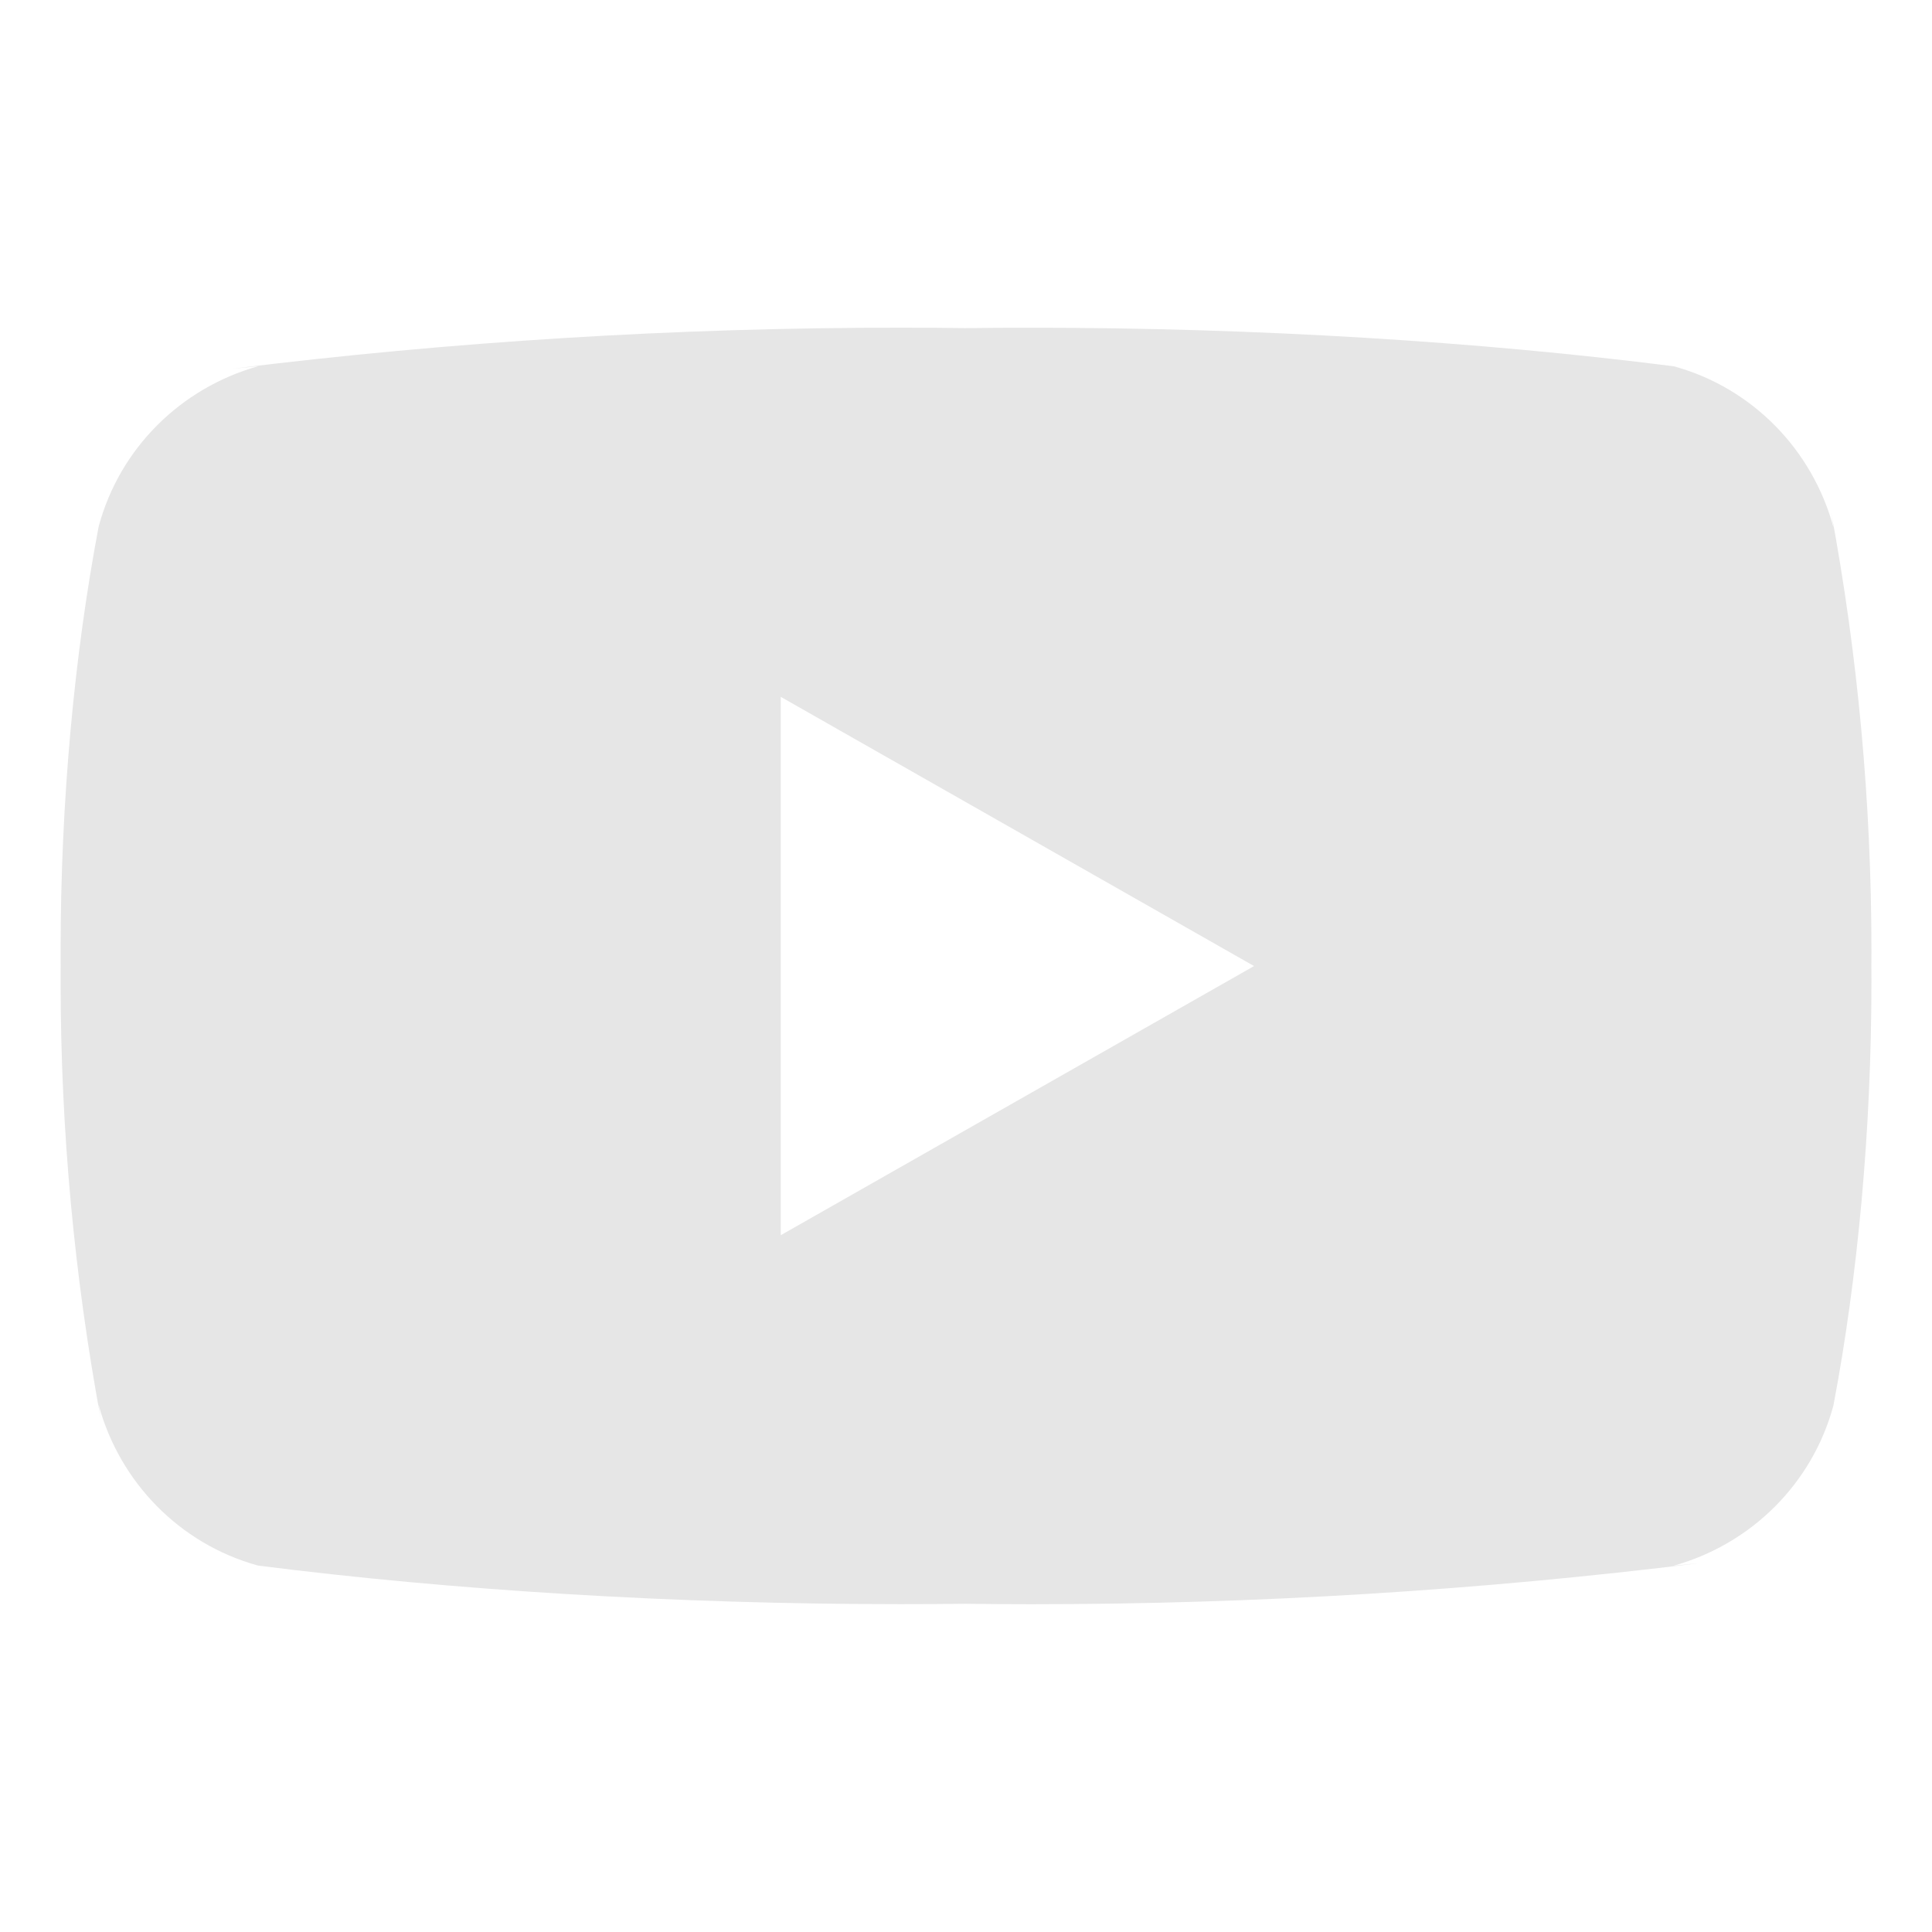
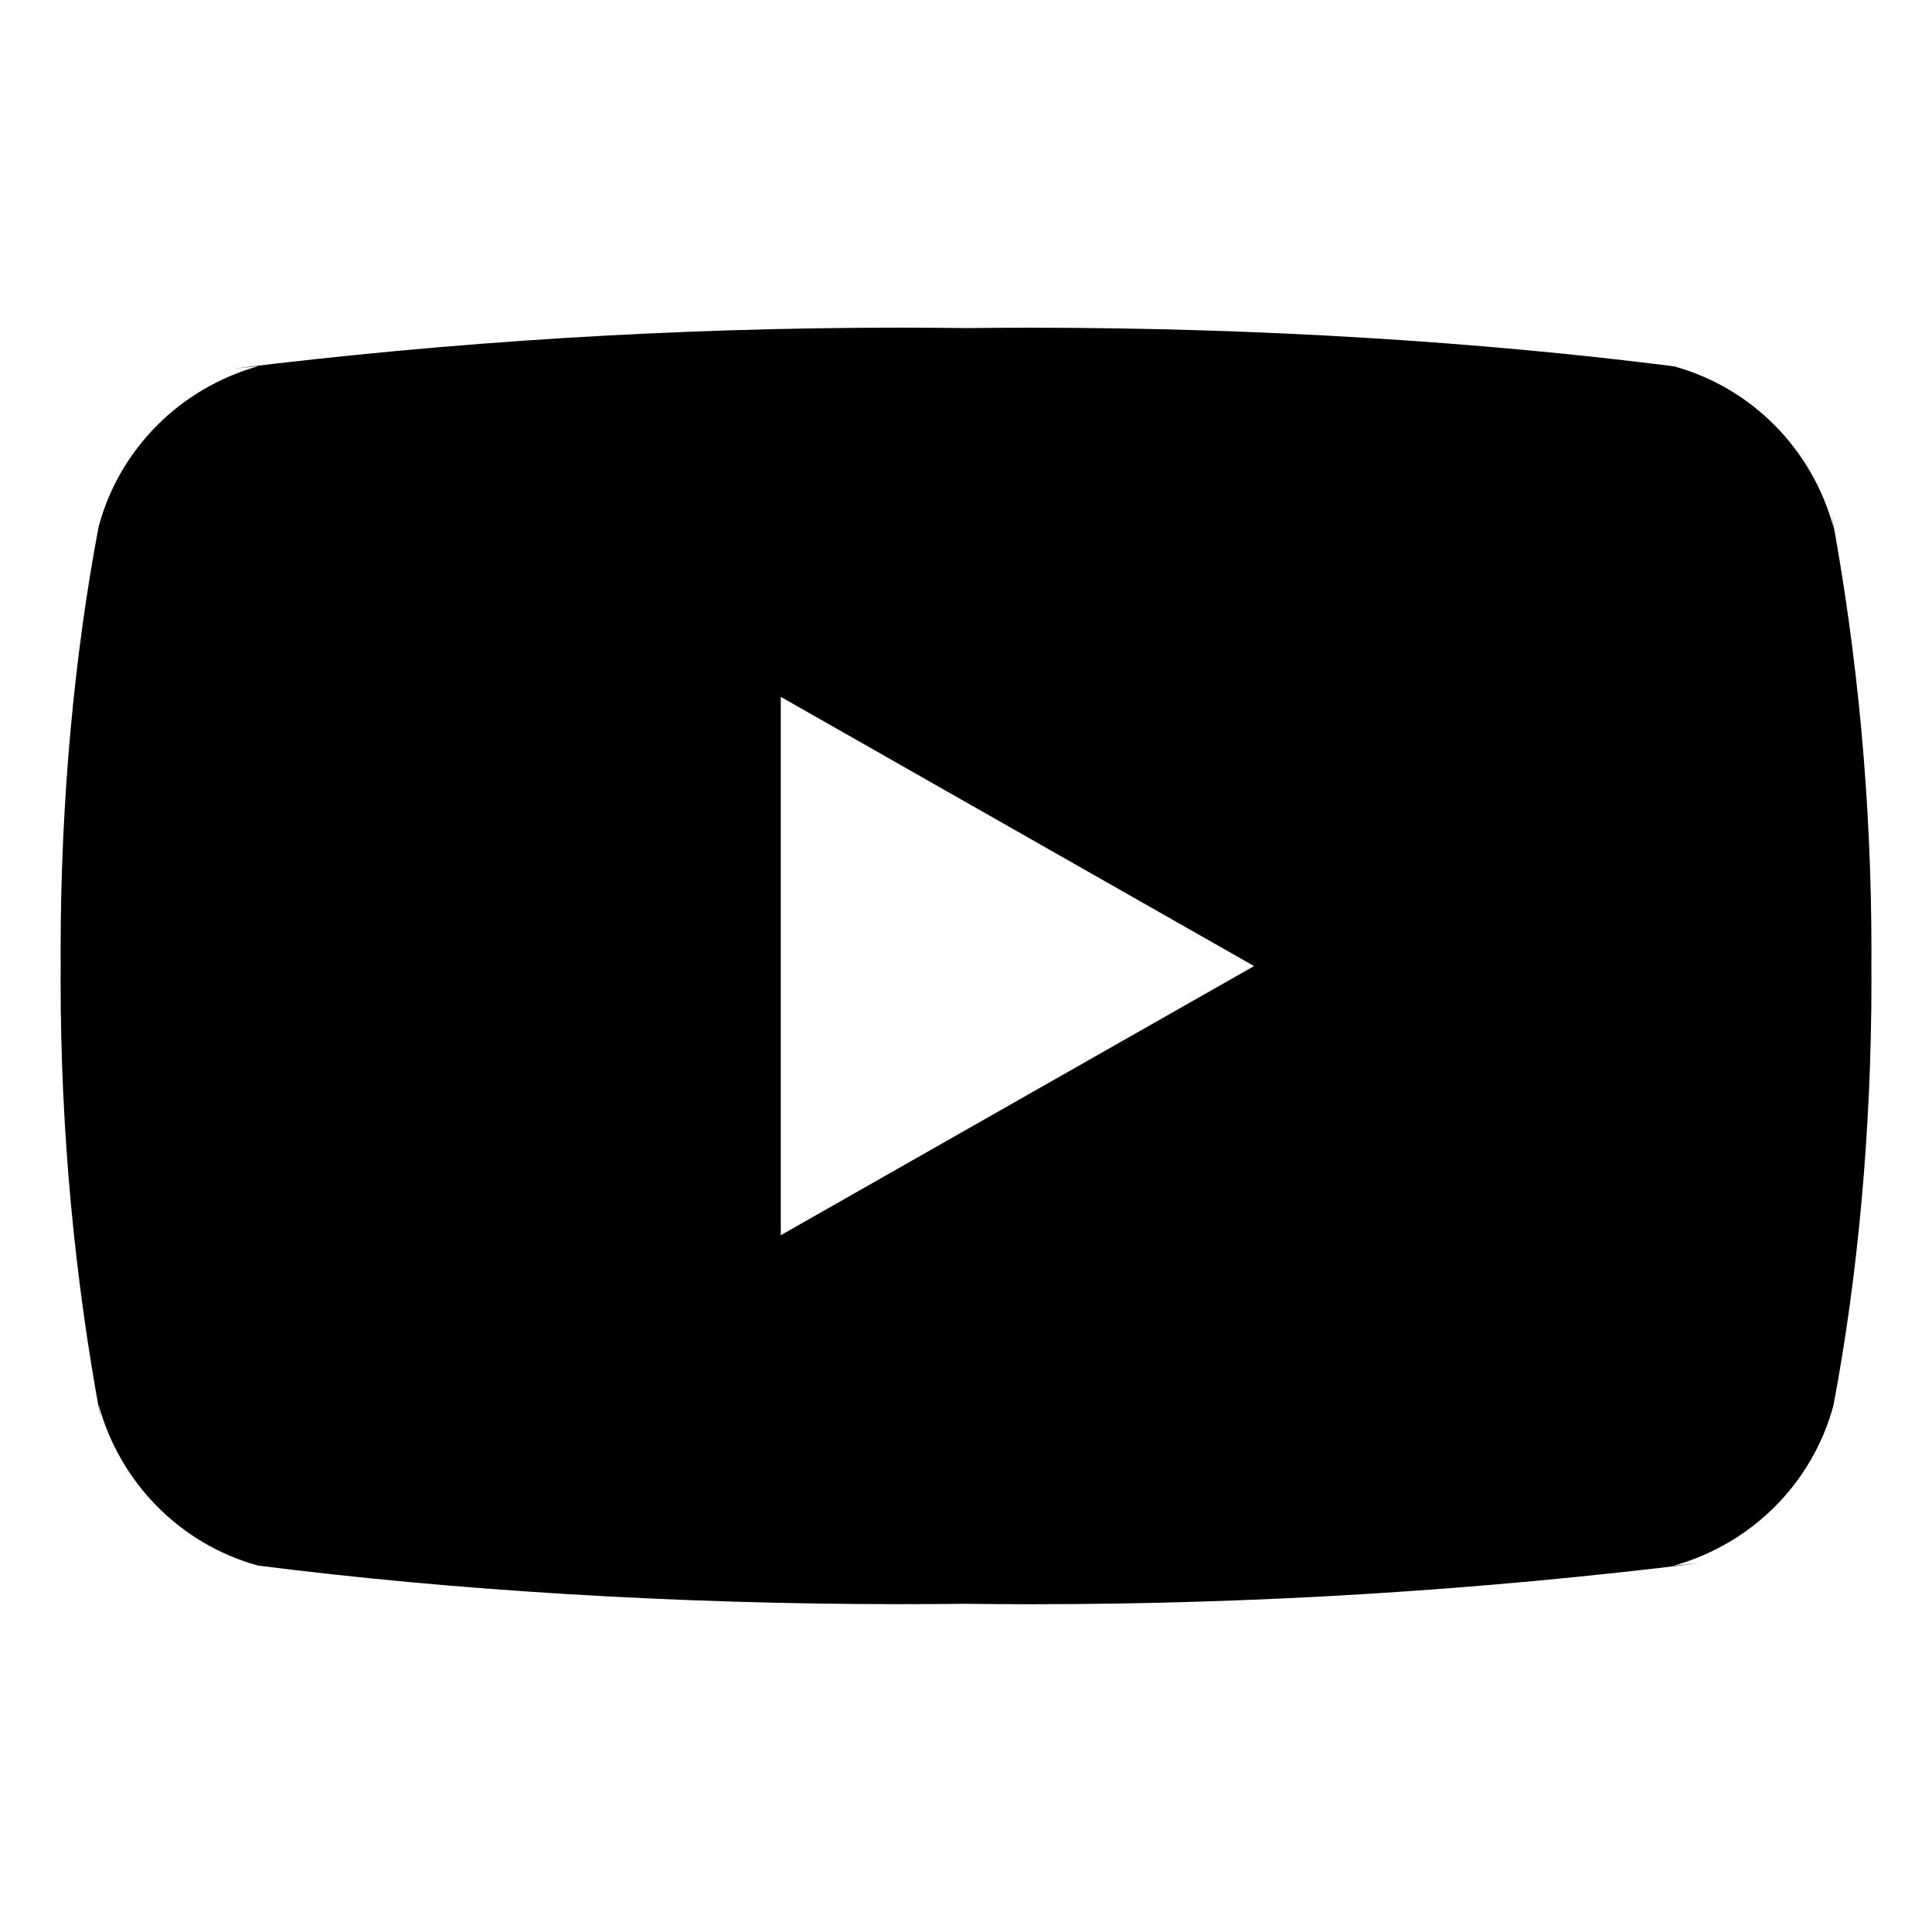
- <svg xmlns="http://www.w3.org/2000/svg" fill="rgb(230,230,230)" width="800px" height="800px" viewBox="0 0 32 32" version="1.1">
+ <svg xmlns="http://www.w3.org/2000/svg" fill="currentColor" width="800px" height="800px" viewBox="0 0 32 32" version="1.1">
  <path d="M12.932 20.459v-8.917l7.839 4.459zM30.368 8.735c-0.354-1.301-1.354-2.307-2.625-2.663l-0.027-0.006c-3.193-0.406-6.886-0.638-10.634-0.638-0.381 0-0.761 0.002-1.14 0.007l0.058-0.001c-0.322-0.004-0.701-0.007-1.082-0.007-3.748 0-7.443 0.232-11.070 0.681l0.434-0.044c-1.297 0.363-2.297 1.368-2.644 2.643l-0.006 0.026c-0.4 2.109-0.628 4.536-0.628 7.016 0 0.088 0 0.176 0.001 0.263l-0-0.014c-0 0.074-0.001 0.162-0.001 0.25 0 2.48 0.229 4.906 0.666 7.259l-0.038-0.244c0.354 1.301 1.354 2.307 2.625 2.663l0.027 0.006c3.193 0.406 6.886 0.638 10.634 0.638 0.38 0 0.76-0.002 1.14-0.007l-0.058 0.001c0.322 0.004 0.702 0.007 1.082 0.007 3.749 0 7.443-0.232 11.070-0.681l-0.434 0.044c1.298-0.362 2.298-1.368 2.646-2.643l0.006-0.026c0.399-2.109 0.627-4.536 0.627-7.015 0-0.088-0-0.176-0.001-0.263l0 0.013c0-0.074 0.001-0.162 0.001-0.25 0-2.48-0.229-4.906-0.666-7.259l0.038 0.244z" />
</svg>
